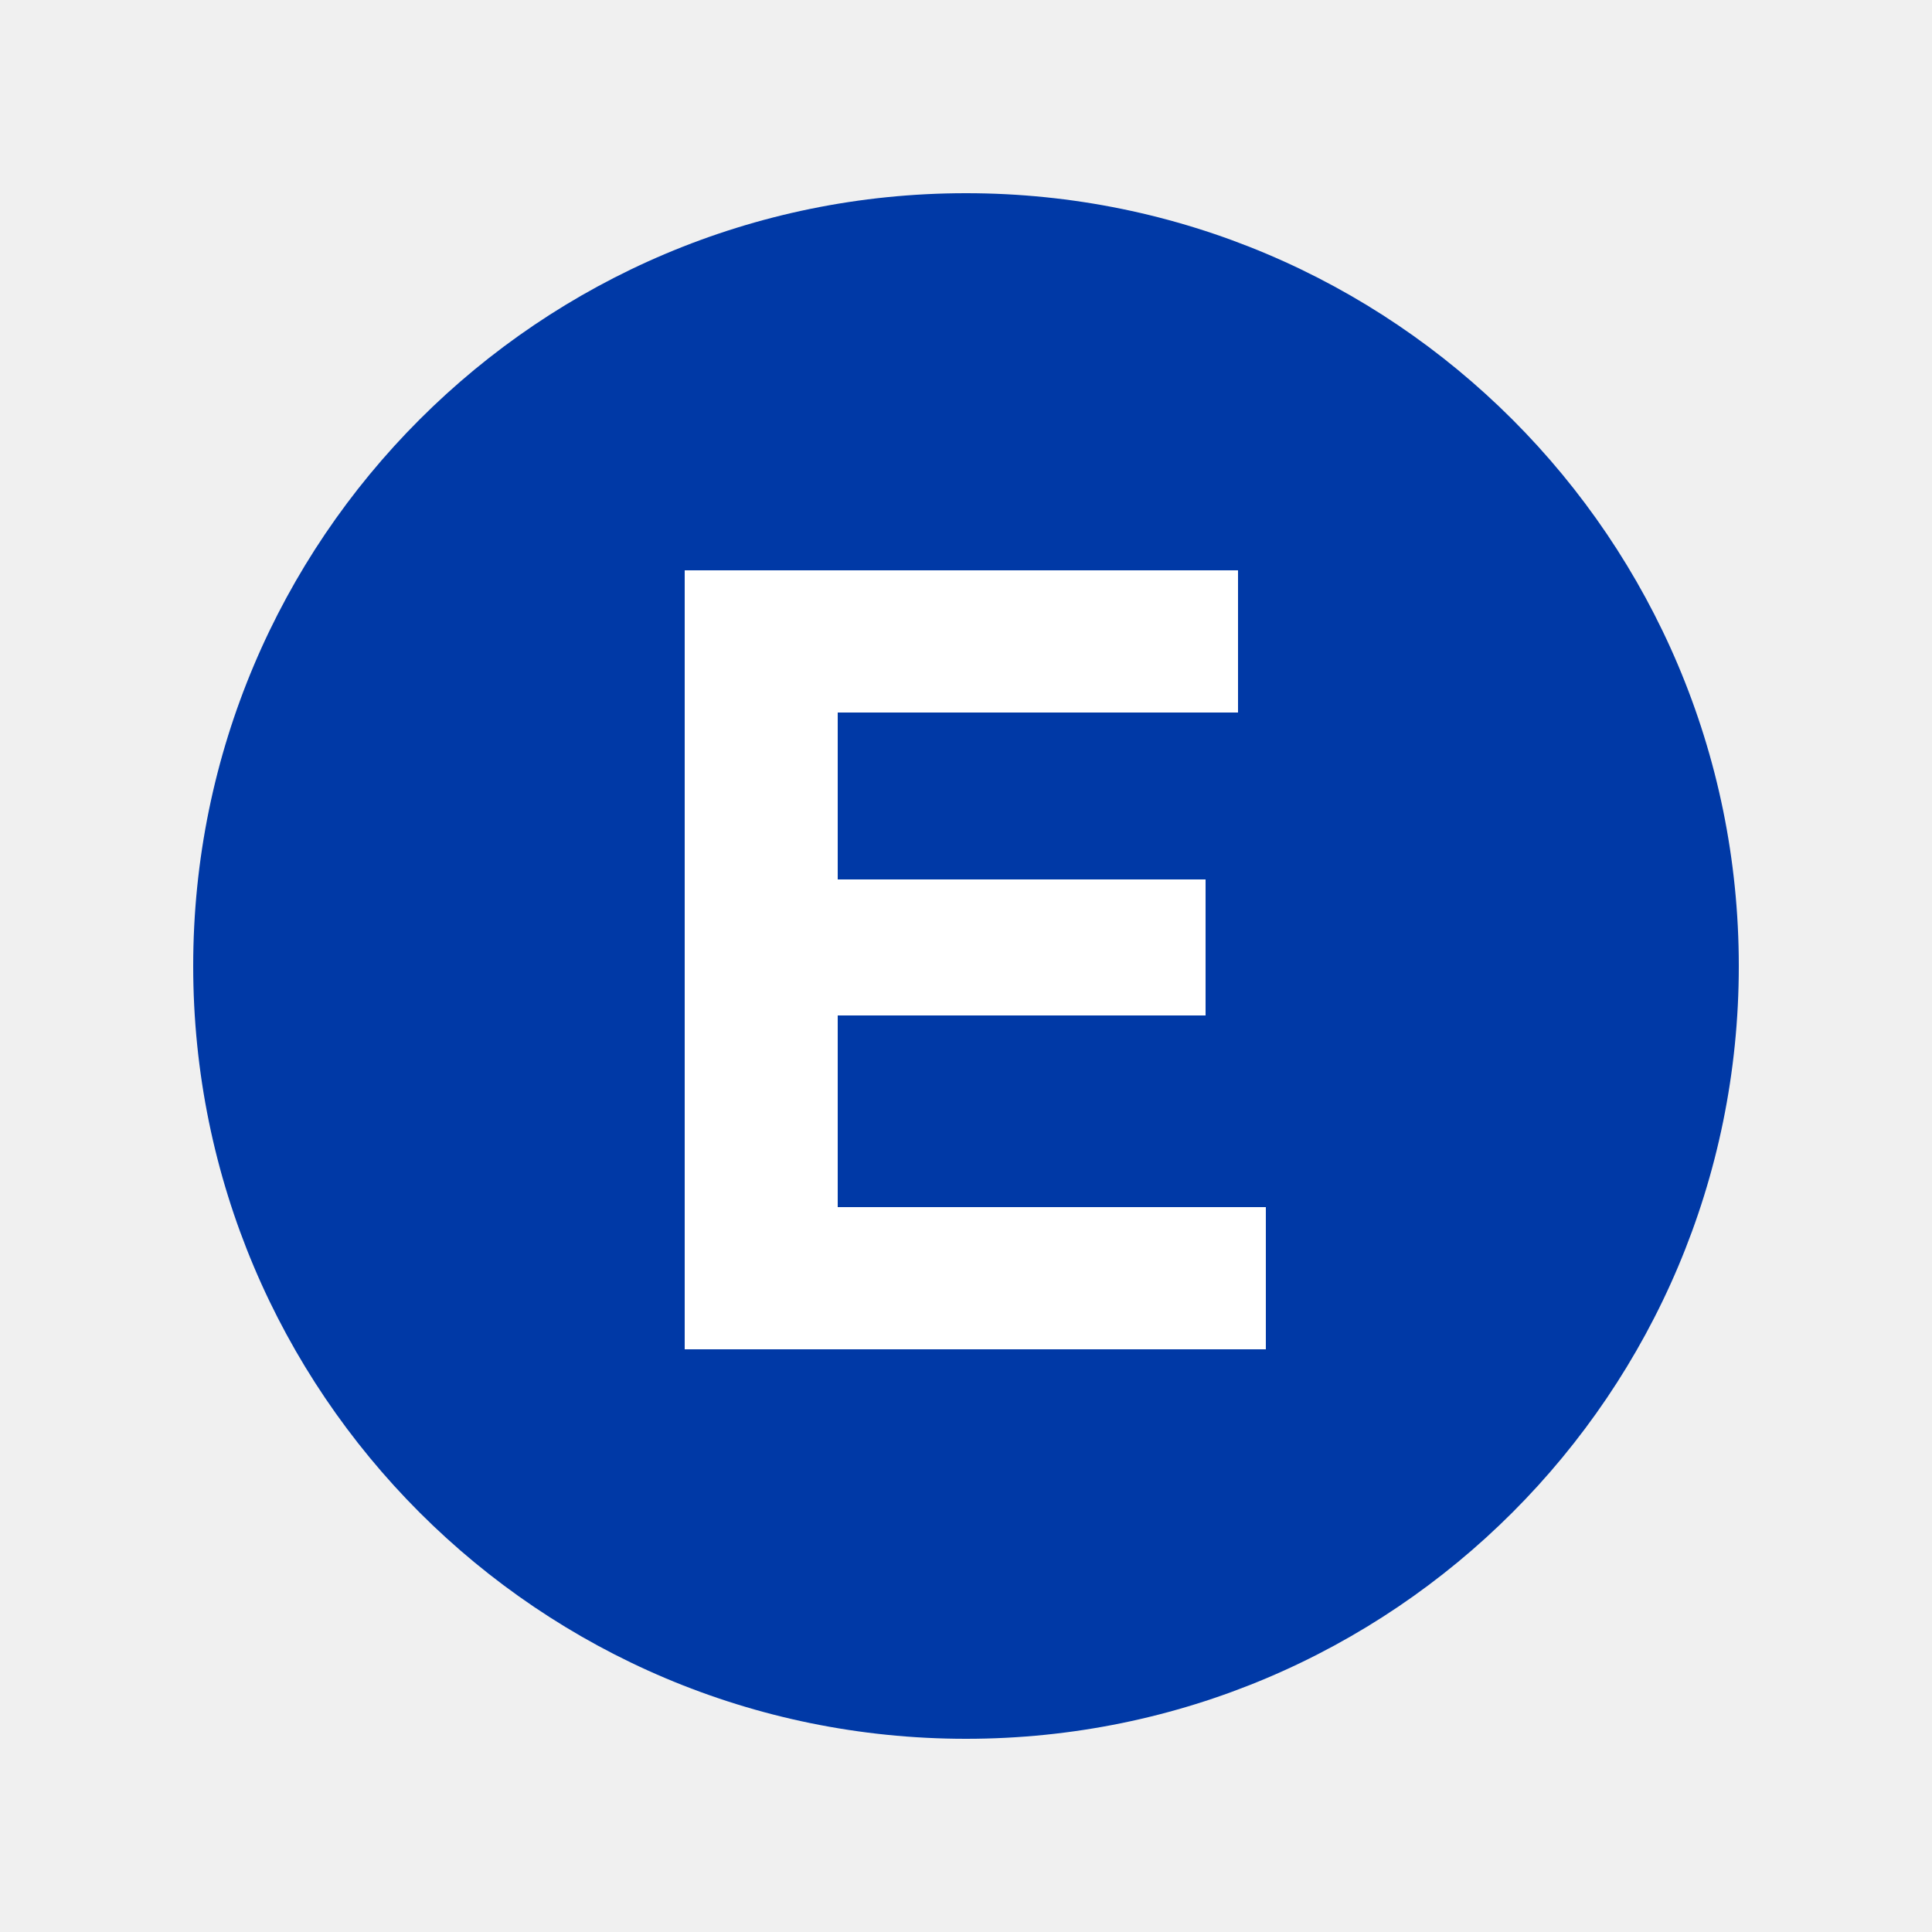
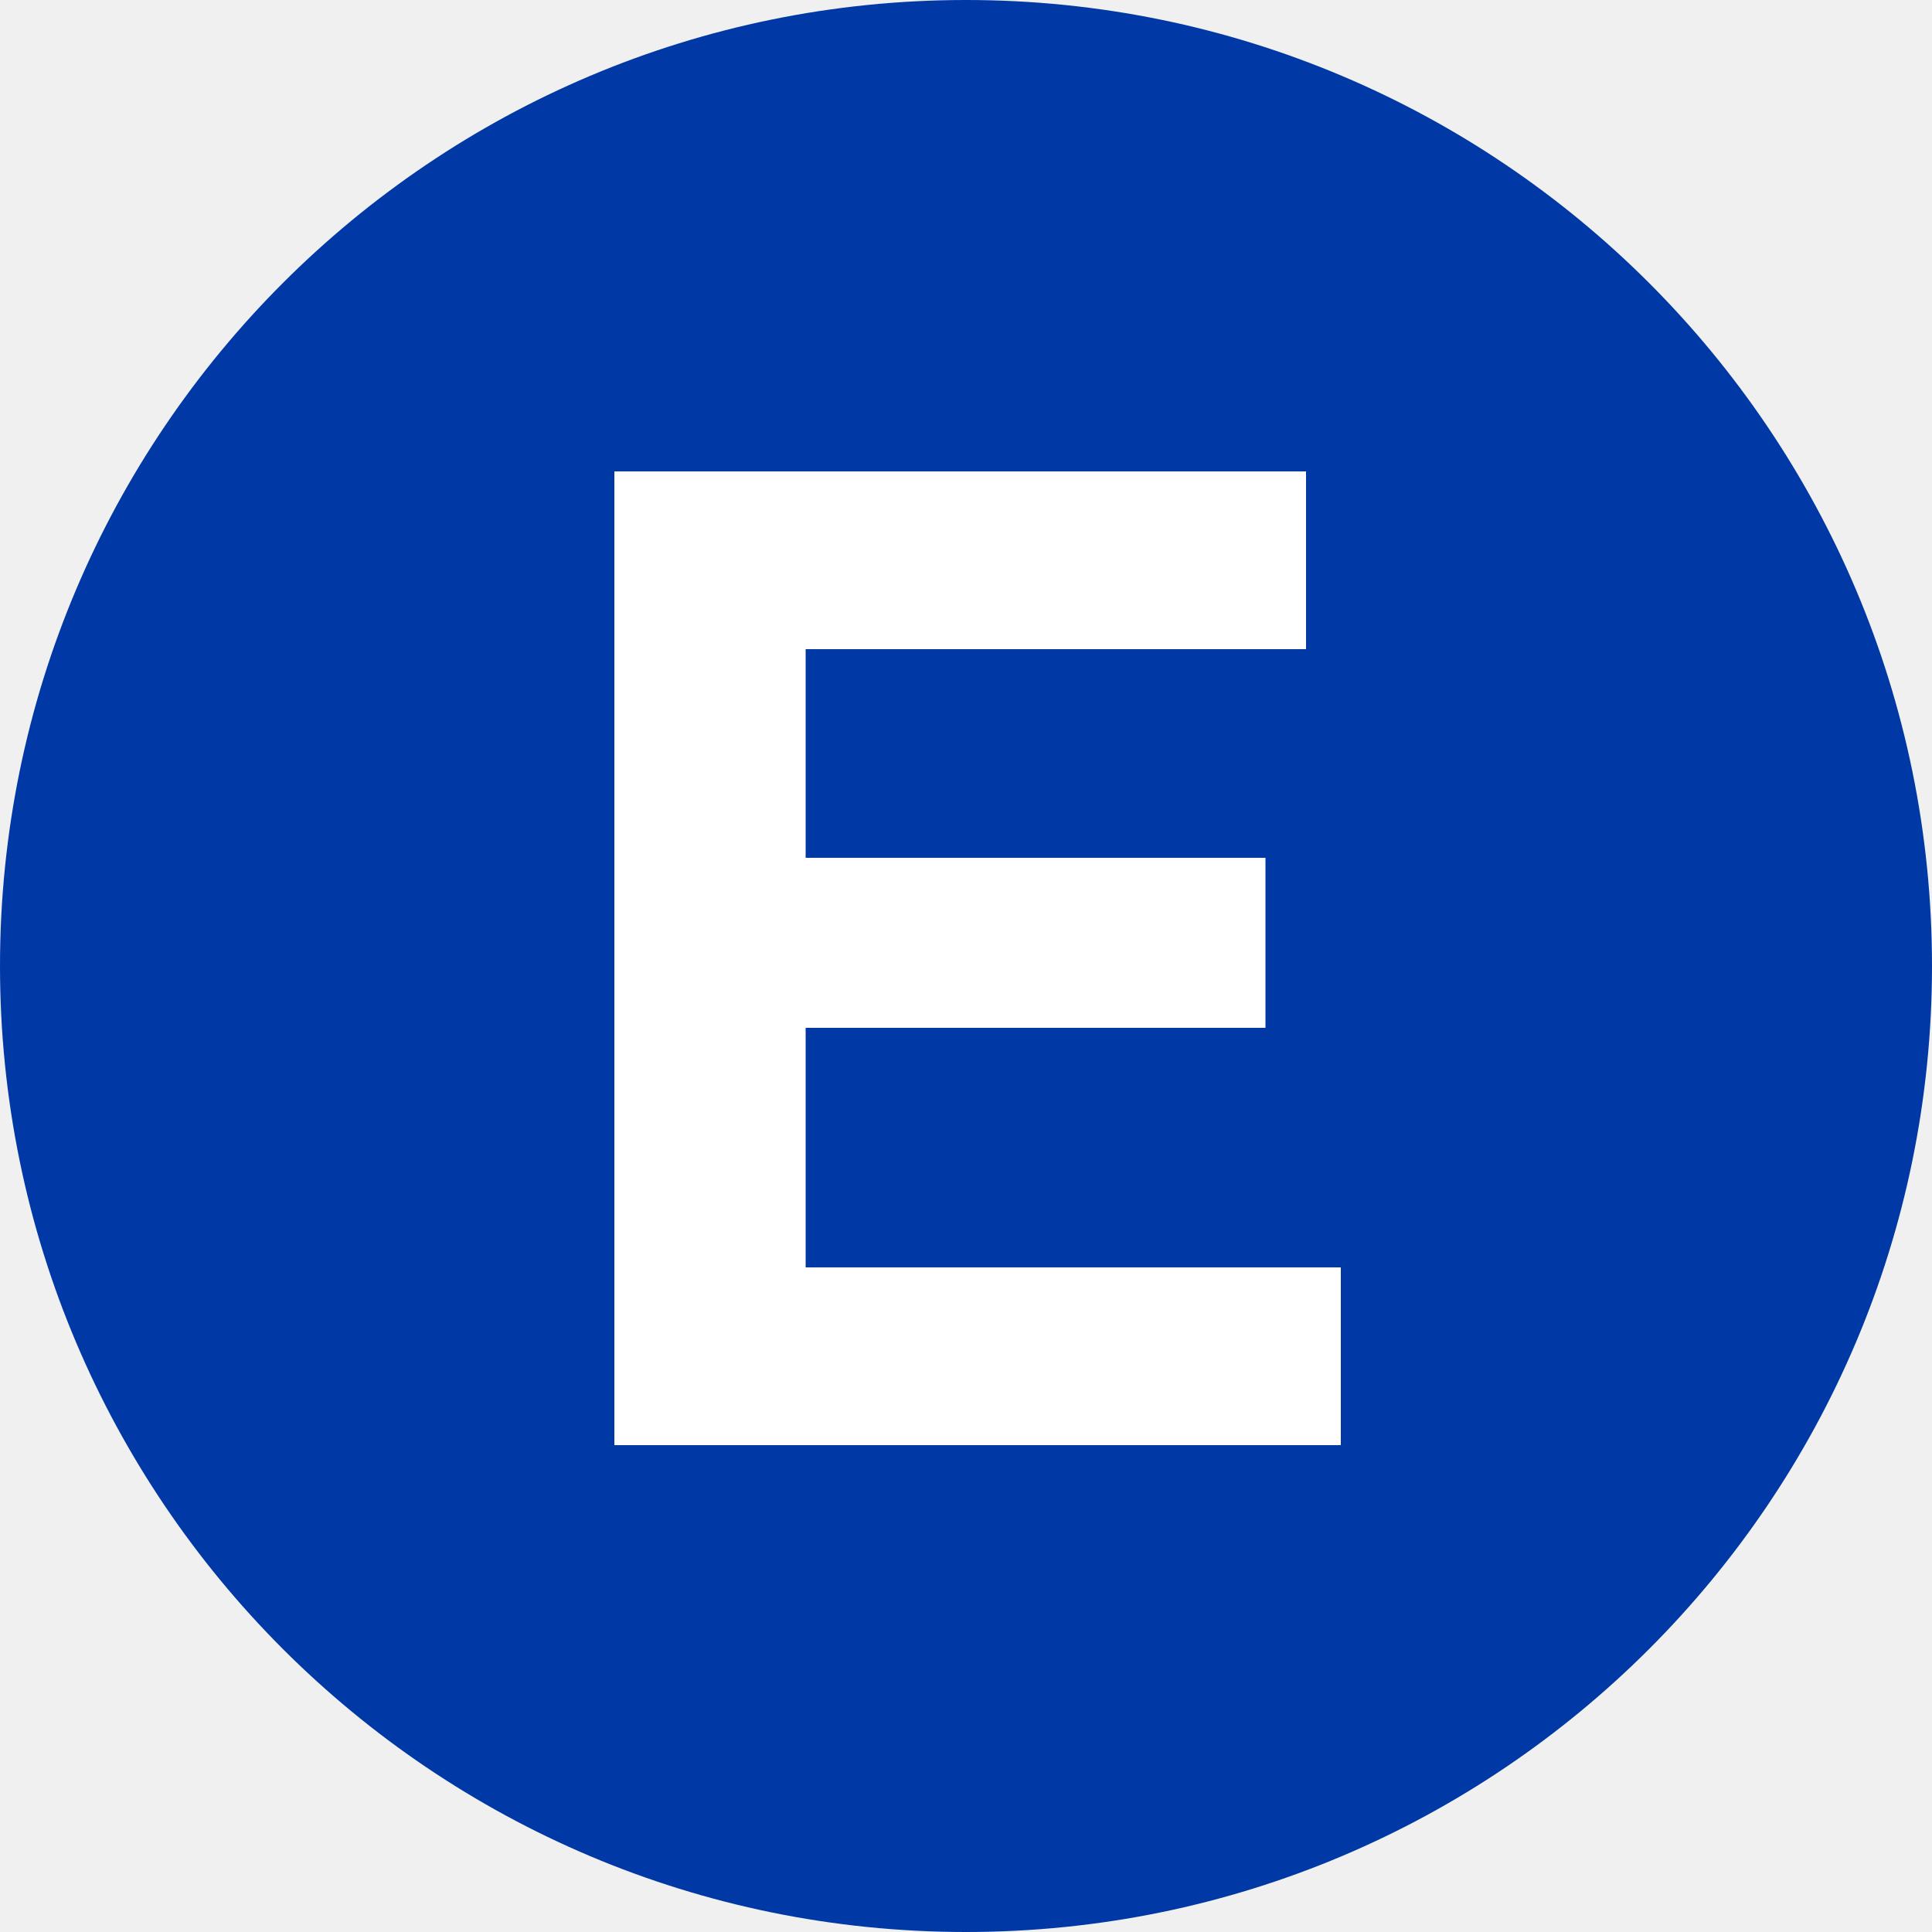
- <svg xmlns="http://www.w3.org/2000/svg" width="250px" height="250px" viewBox="0 0 125 125">
+ <svg xmlns="http://www.w3.org/2000/svg" width="250px" height="250px" viewBox="12.5 12.5 100 100">
  <circle cx="62.5" cy="62.5" r="50" fill="#0039A6" />
  <polygon points="81.9,87.3 81.9,78.1 54.2,78.1 54.2,65.7 78,65.7 78,56.9 54.2,56.9 54.2,46.1 80.1,46.1 80.1,36.9 44.3,36.9 44.3,87.3" fill="#FFF" />
</svg>
